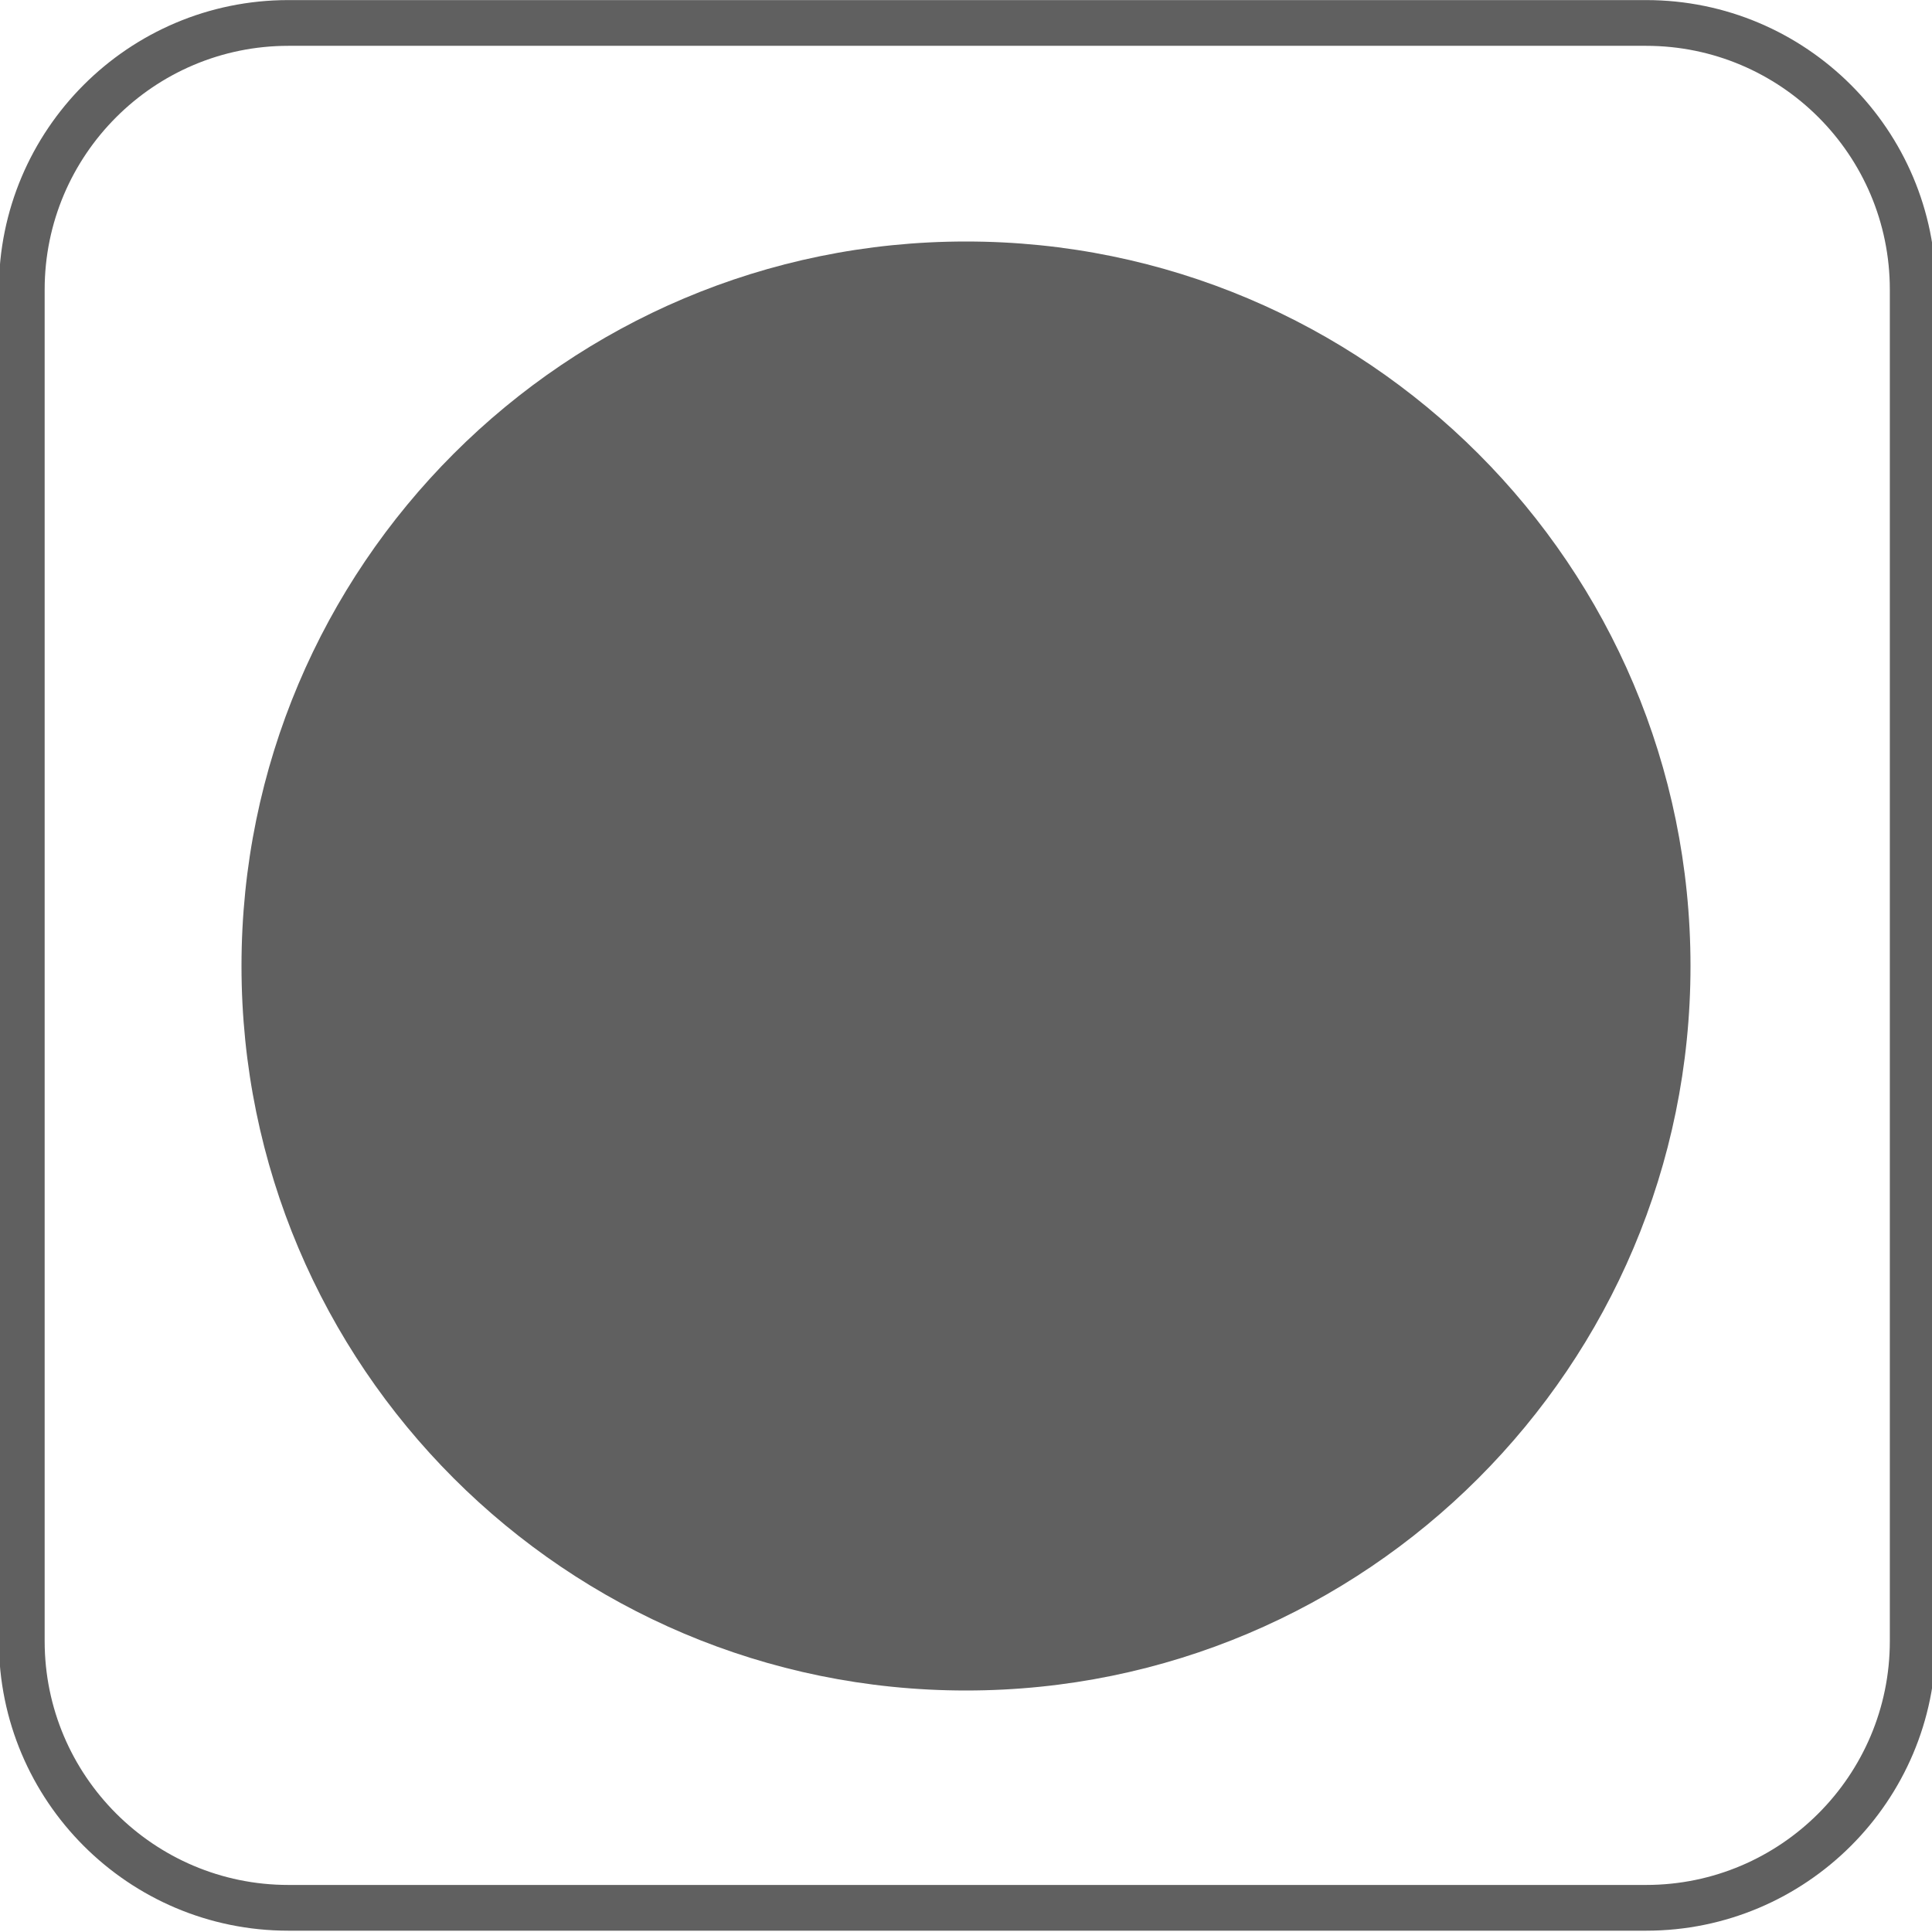
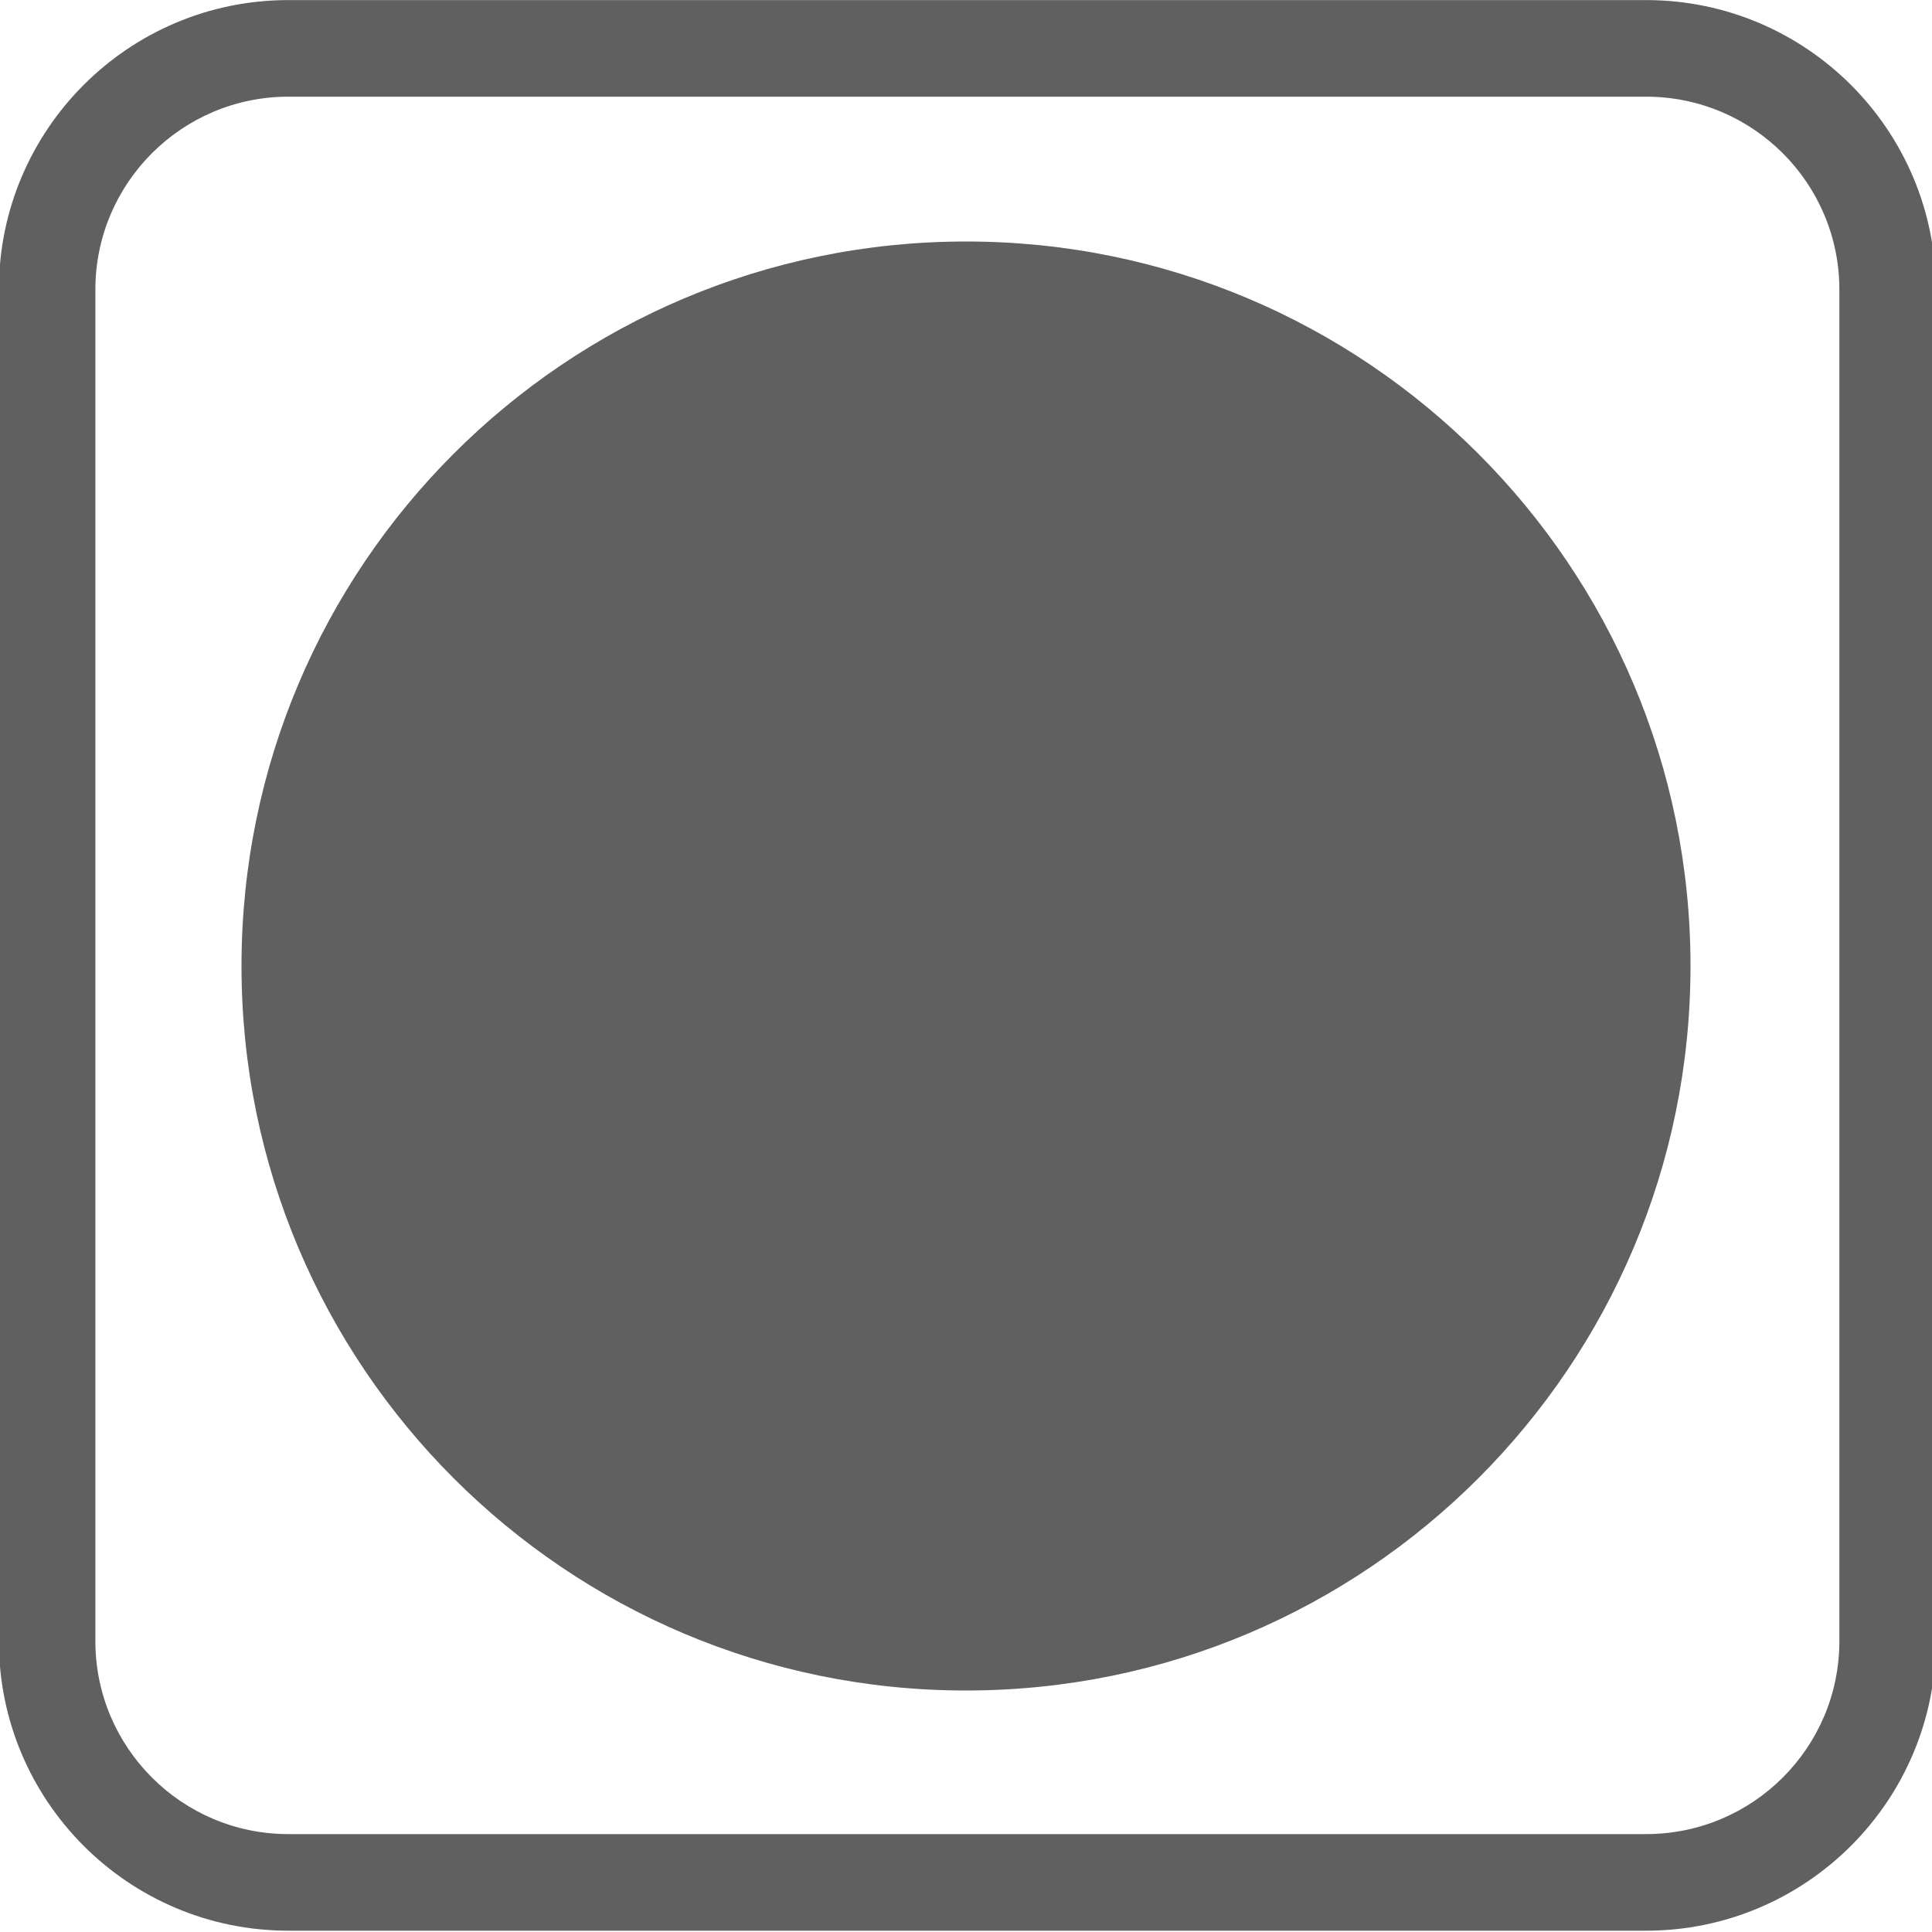
<svg xmlns="http://www.w3.org/2000/svg" width="100%" height="100%" viewBox="0 0 8 8" version="1.1" xml:space="preserve" style="fill-rule:evenodd;clip-rule:evenodd;stroke-linejoin:round;stroke-miterlimit:2;">
  <g transform="matrix(0.75,0,0,0.75,1,1)">
-     <circle cx="4" cy="4" r="4" style="fill:rgb(96,96,96)" />
+     <circle cx="4" cy="4" r="4" style="fill:rgb(96,96,96);" />
    <g transform="matrix(1.43604,0,0,1.41085,-1.36249,-1.3625)">
-       <path d="M7.463,1.154L7.463,6.443C7.463,7.068 6.964,7.576 6.349,7.576L1.129,7.576C0.514,7.576 0.016,7.068 0.016,6.443L0.016,1.154C0.016,0.529 0.514,0.021 1.129,0.021L6.349,0.021C6.964,0.021 7.463,0.529 7.463,1.154ZM7.286,1.154C7.286,0.627 6.866,0.2 6.349,0.2L1.129,0.2C0.612,0.2 0.192,0.628 0.192,1.154L0.192,6.443C0.192,6.969 0.612,7.397 1.129,7.397L6.349,7.397C6.866,7.397 7.286,6.969 7.286,6.443L7.286,1.154Z" style="fill:rgb(96,96,96)" />
+       <path d="M7.463,1.154L7.463,6.443C7.463,7.068 6.964,7.576 6.349,7.576L1.129,7.576C0.514,7.576 0.016,7.068 0.016,6.443L0.016,1.154C0.016,0.529 0.514,0.021 1.129,0.021L6.349,0.021C6.964,0.021 7.463,0.529 7.463,1.154ZM7.092,1.154C7.092,0.737 6.759,0.399 6.349,0.399L1.129,0.399C0.719,0.399 0.387,0.738 0.387,1.154L0.387,6.443C0.387,6.859 0.719,7.198 1.129,7.198L6.349,7.198C6.759,7.198 7.092,6.86 7.092,6.443L7.092,1.154Z" style="fill:rgb(96,96,96);" />
    </g>
  </g>
</svg>
